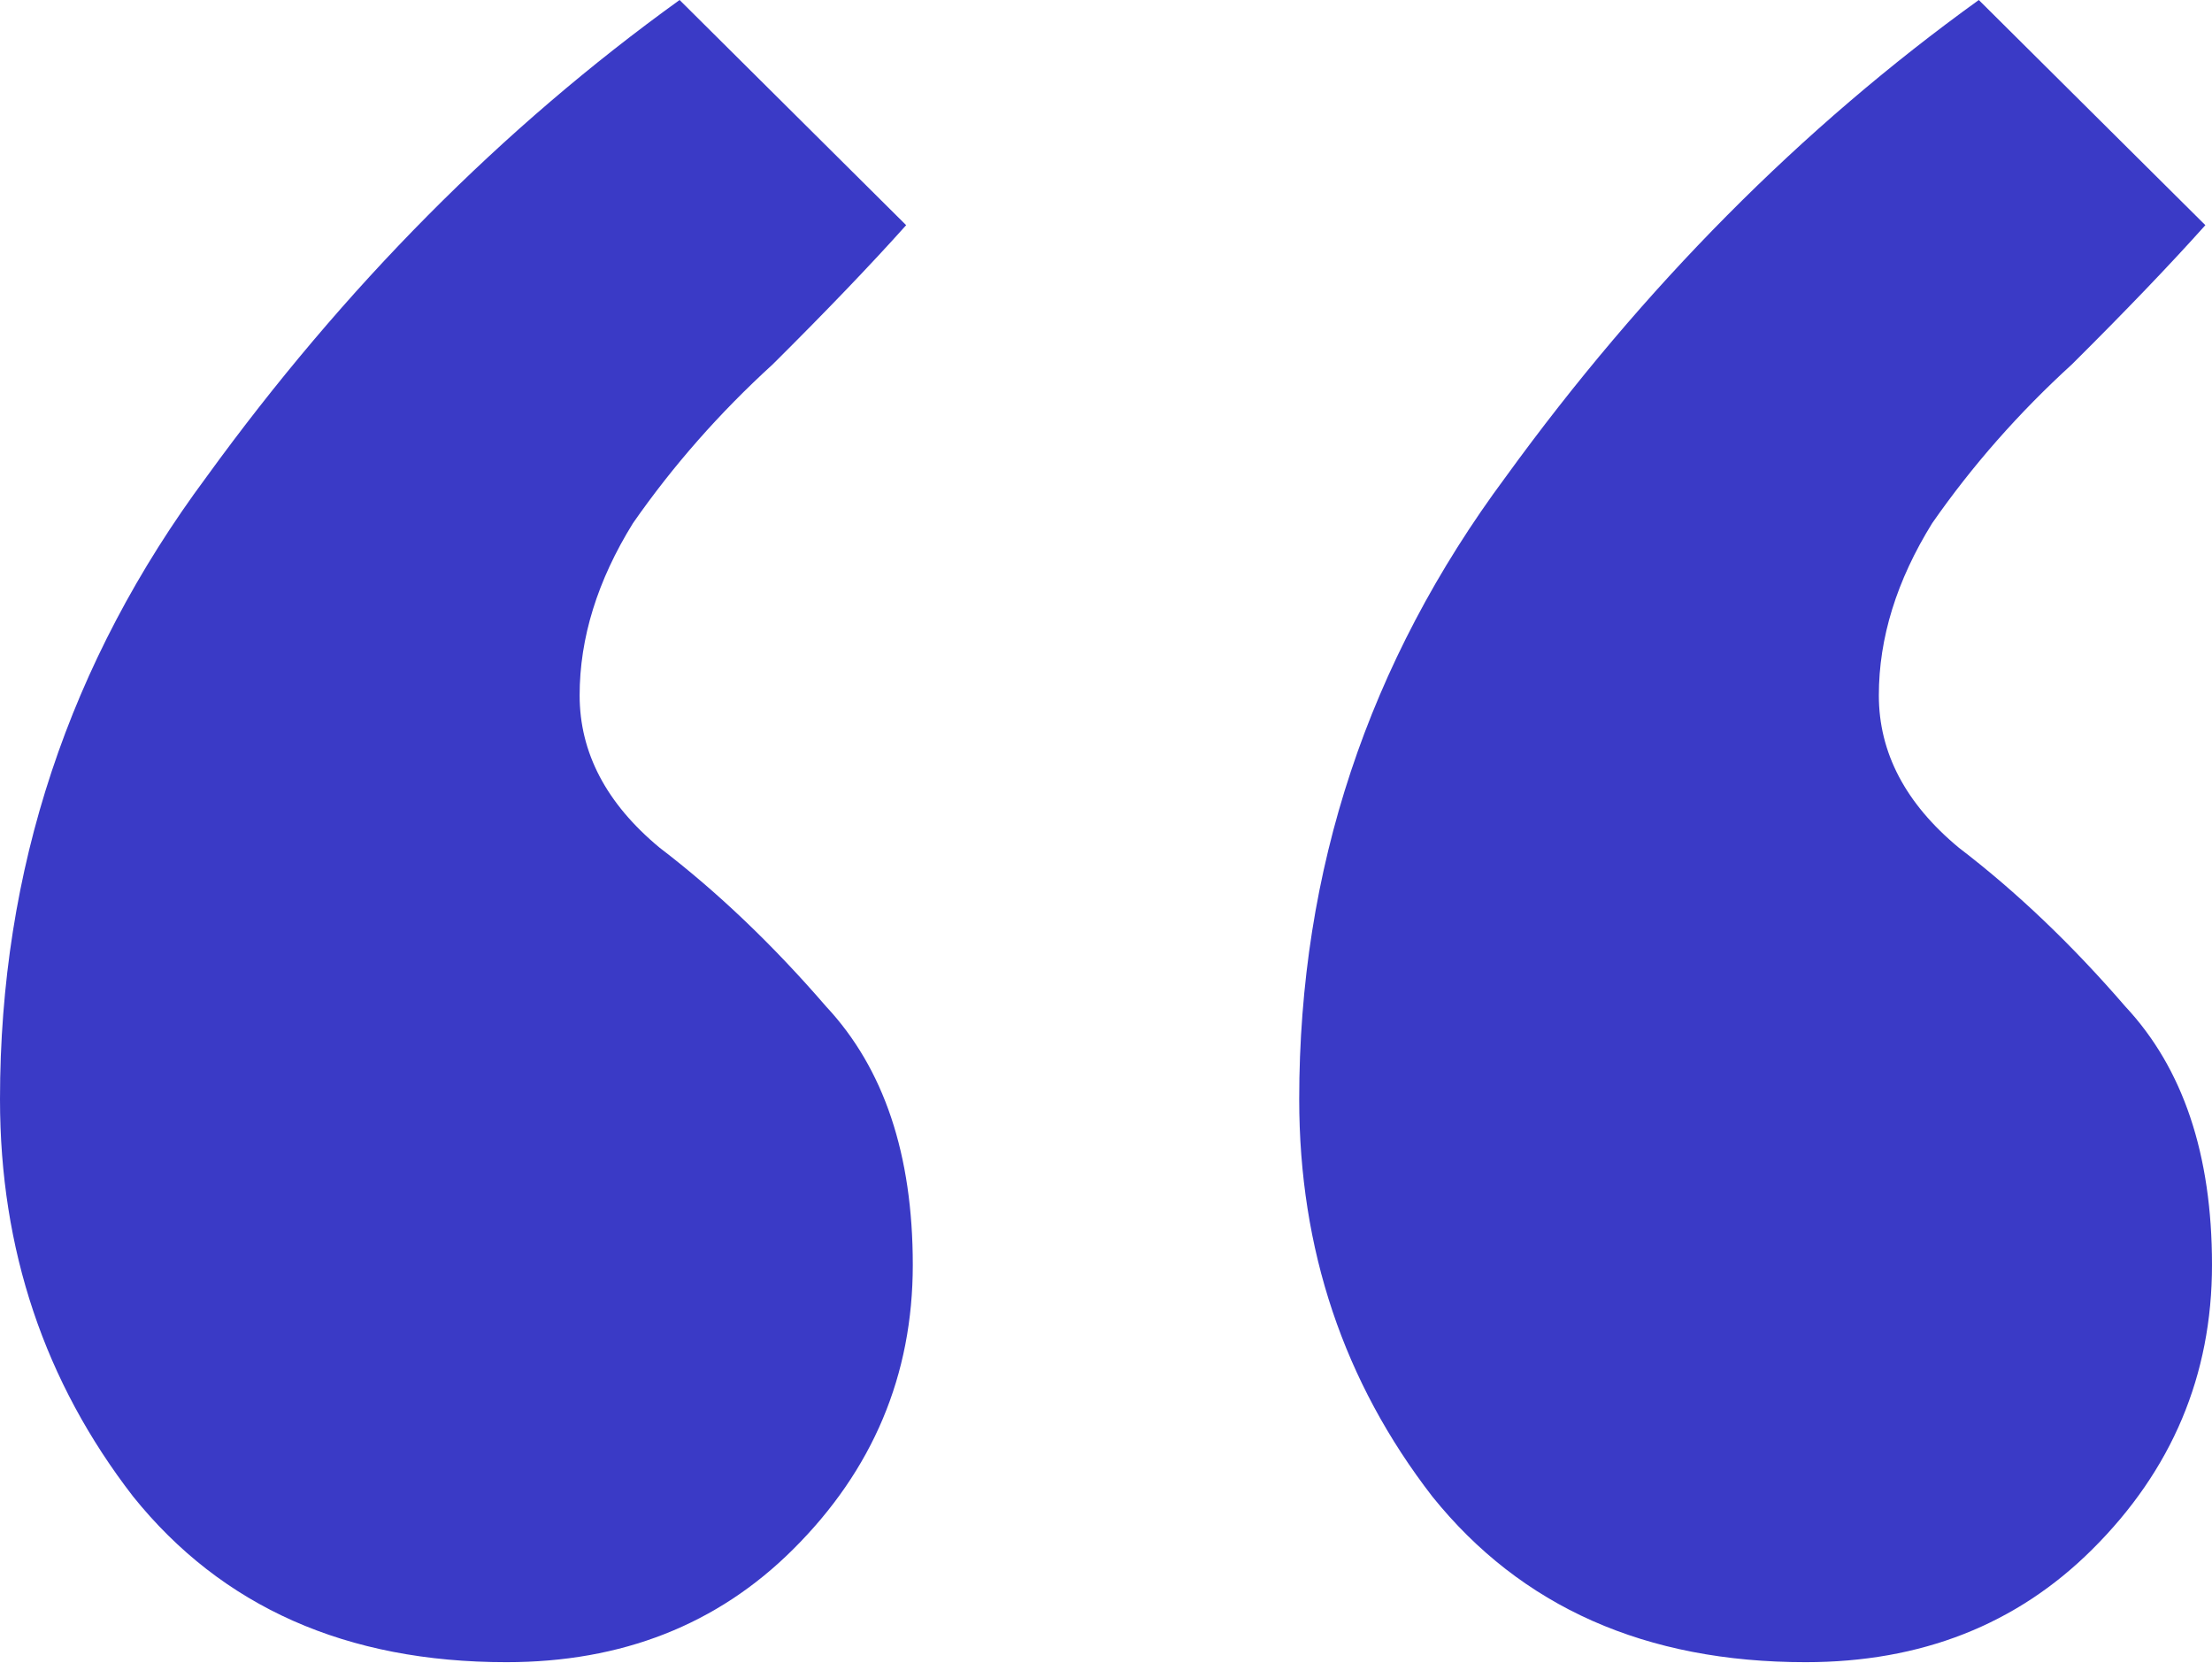
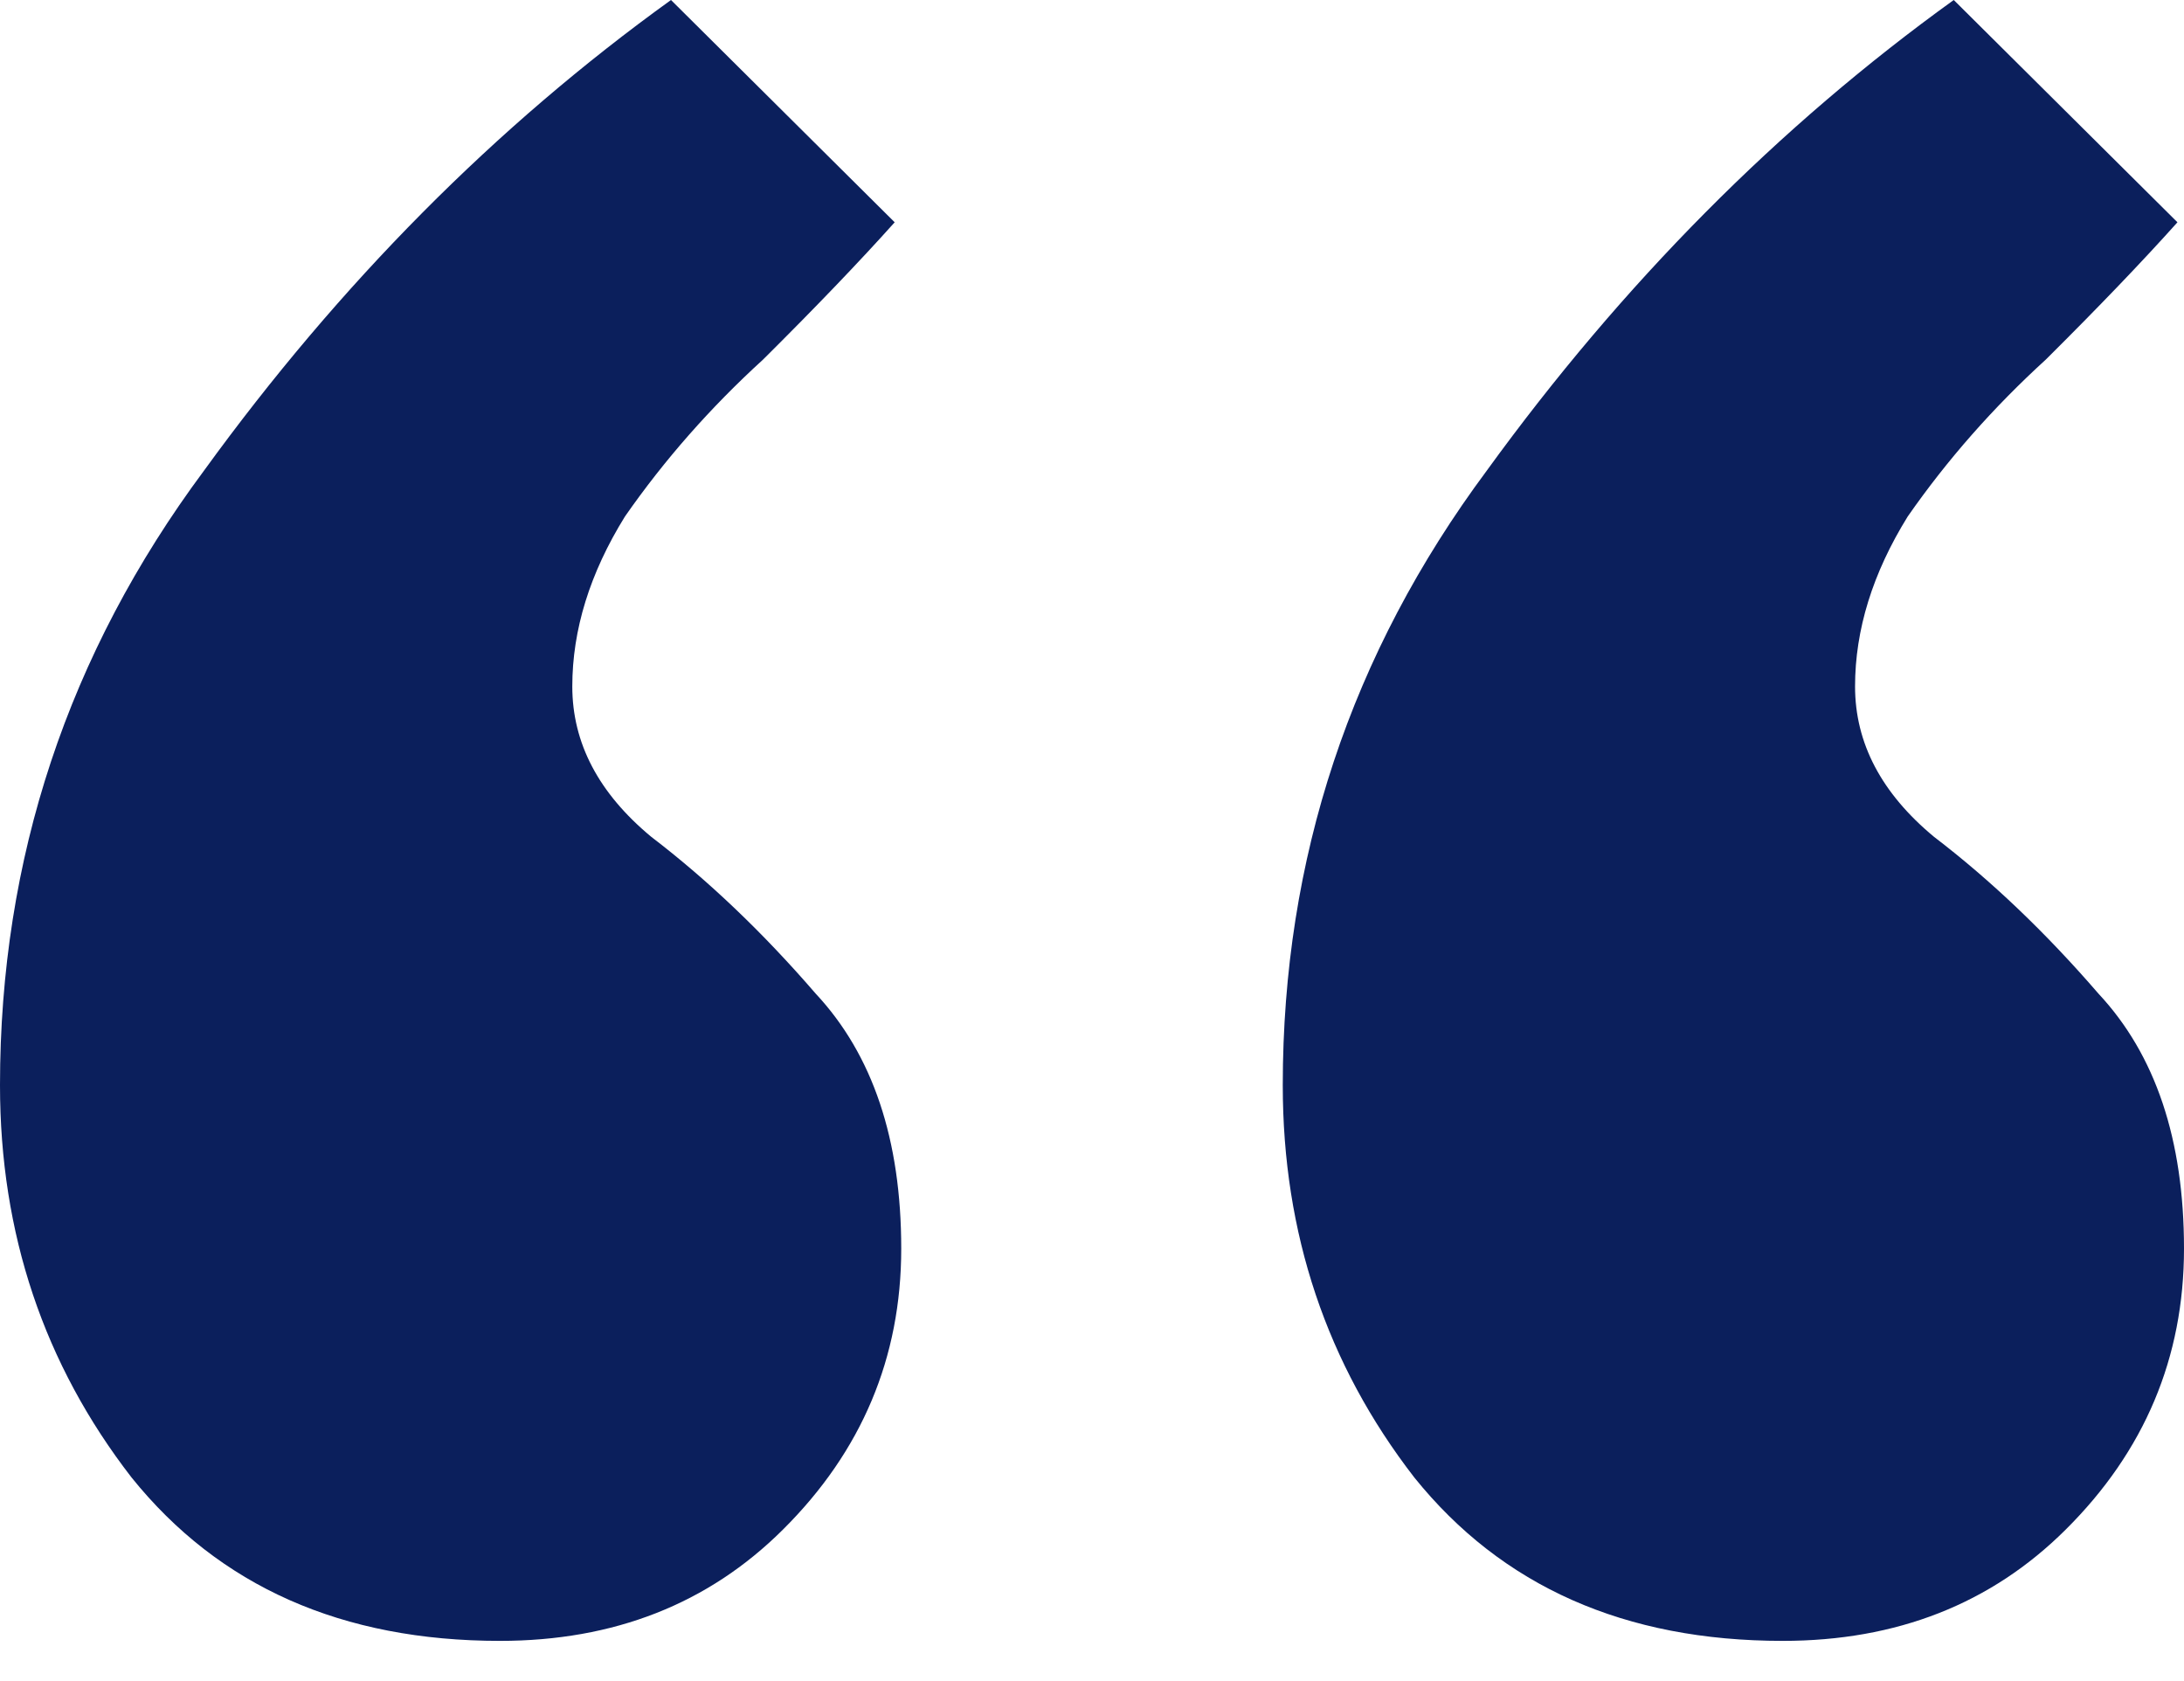
- <svg xmlns="http://www.w3.org/2000/svg" preserveAspectRatio="none" overflow="visible" style="display: block;" width="26" height="19.532" viewBox="0 0 26 19.532" fill="none">
-   <path id="â" d="M10.729 14.863C10.729 16.16 10.259 17.276 9.319 18.209C8.432 19.091 7.309 19.532 5.952 19.532C4.072 19.532 2.61 18.884 1.566 17.587C0.522 16.238 0 14.682 0 12.918C0 10.22 0.809 7.782 2.428 5.603C4.046 3.372 5.9 1.504 7.988 0L10.651 2.646C10.233 3.113 9.711 3.657 9.084 4.28C8.458 4.851 7.91 5.473 7.44 6.148C7.022 6.822 6.813 7.497 6.813 8.171C6.813 8.845 7.127 9.442 7.753 9.961C8.432 10.48 9.084 11.102 9.711 11.828C10.39 12.555 10.729 13.566 10.729 14.863ZM26 14.863C26 16.16 25.53 17.276 24.59 18.209C23.703 19.091 22.58 19.532 21.223 19.532C19.343 19.532 17.881 18.884 16.837 17.587C15.793 16.238 15.271 14.682 15.271 12.918C15.271 10.22 16.08 7.782 17.699 5.603C19.317 3.372 21.171 1.504 23.259 0L25.922 2.646C25.504 3.113 24.982 3.657 24.355 4.28C23.729 4.851 23.181 5.473 22.711 6.148C22.293 6.822 22.084 7.497 22.084 8.171C22.084 8.845 22.398 9.442 23.024 9.961C23.703 10.48 24.355 11.102 24.982 11.828C25.661 12.555 26 13.566 26 14.863Z" fill="#3A3AC6" />
+ <svg xmlns="http://www.w3.org/2000/svg" width="26" height="20" viewBox="0 0 26 20" fill="none">
+   <path d="M10.729 14.863C10.729 16.16 10.259 17.276 9.319 18.209C8.432 19.091 7.309 19.532 5.952 19.532C4.072 19.532 2.61 18.884 1.566 17.587C0.522 16.238 0 14.682 0 12.918C0 10.22 0.809 7.782 2.428 5.603C4.046 3.372 5.9 1.504 7.988 0L10.651 2.646C10.233 3.113 9.711 3.657 9.084 4.28C8.458 4.851 7.91 5.473 7.44 6.148C7.022 6.822 6.813 7.497 6.813 8.171C6.813 8.845 7.127 9.442 7.753 9.961C8.432 10.48 9.084 11.102 9.711 11.828C10.39 12.555 10.729 13.566 10.729 14.863ZM26 14.863C26 16.16 25.53 17.276 24.59 18.209C23.703 19.091 22.58 19.532 21.223 19.532C19.343 19.532 17.881 18.884 16.837 17.587C15.793 16.238 15.271 14.682 15.271 12.918C15.271 10.22 16.08 7.782 17.699 5.603C19.317 3.372 21.171 1.504 23.259 0L25.922 2.646C25.504 3.113 24.982 3.657 24.355 4.28C23.729 4.851 23.181 5.473 22.711 6.148C22.293 6.822 22.084 7.497 22.084 8.171C22.084 8.845 22.398 9.442 23.024 9.961C23.703 10.48 24.355 11.102 24.982 11.828C25.661 12.555 26 13.566 26 14.863Z" fill="#0B1F5C" />
</svg>
